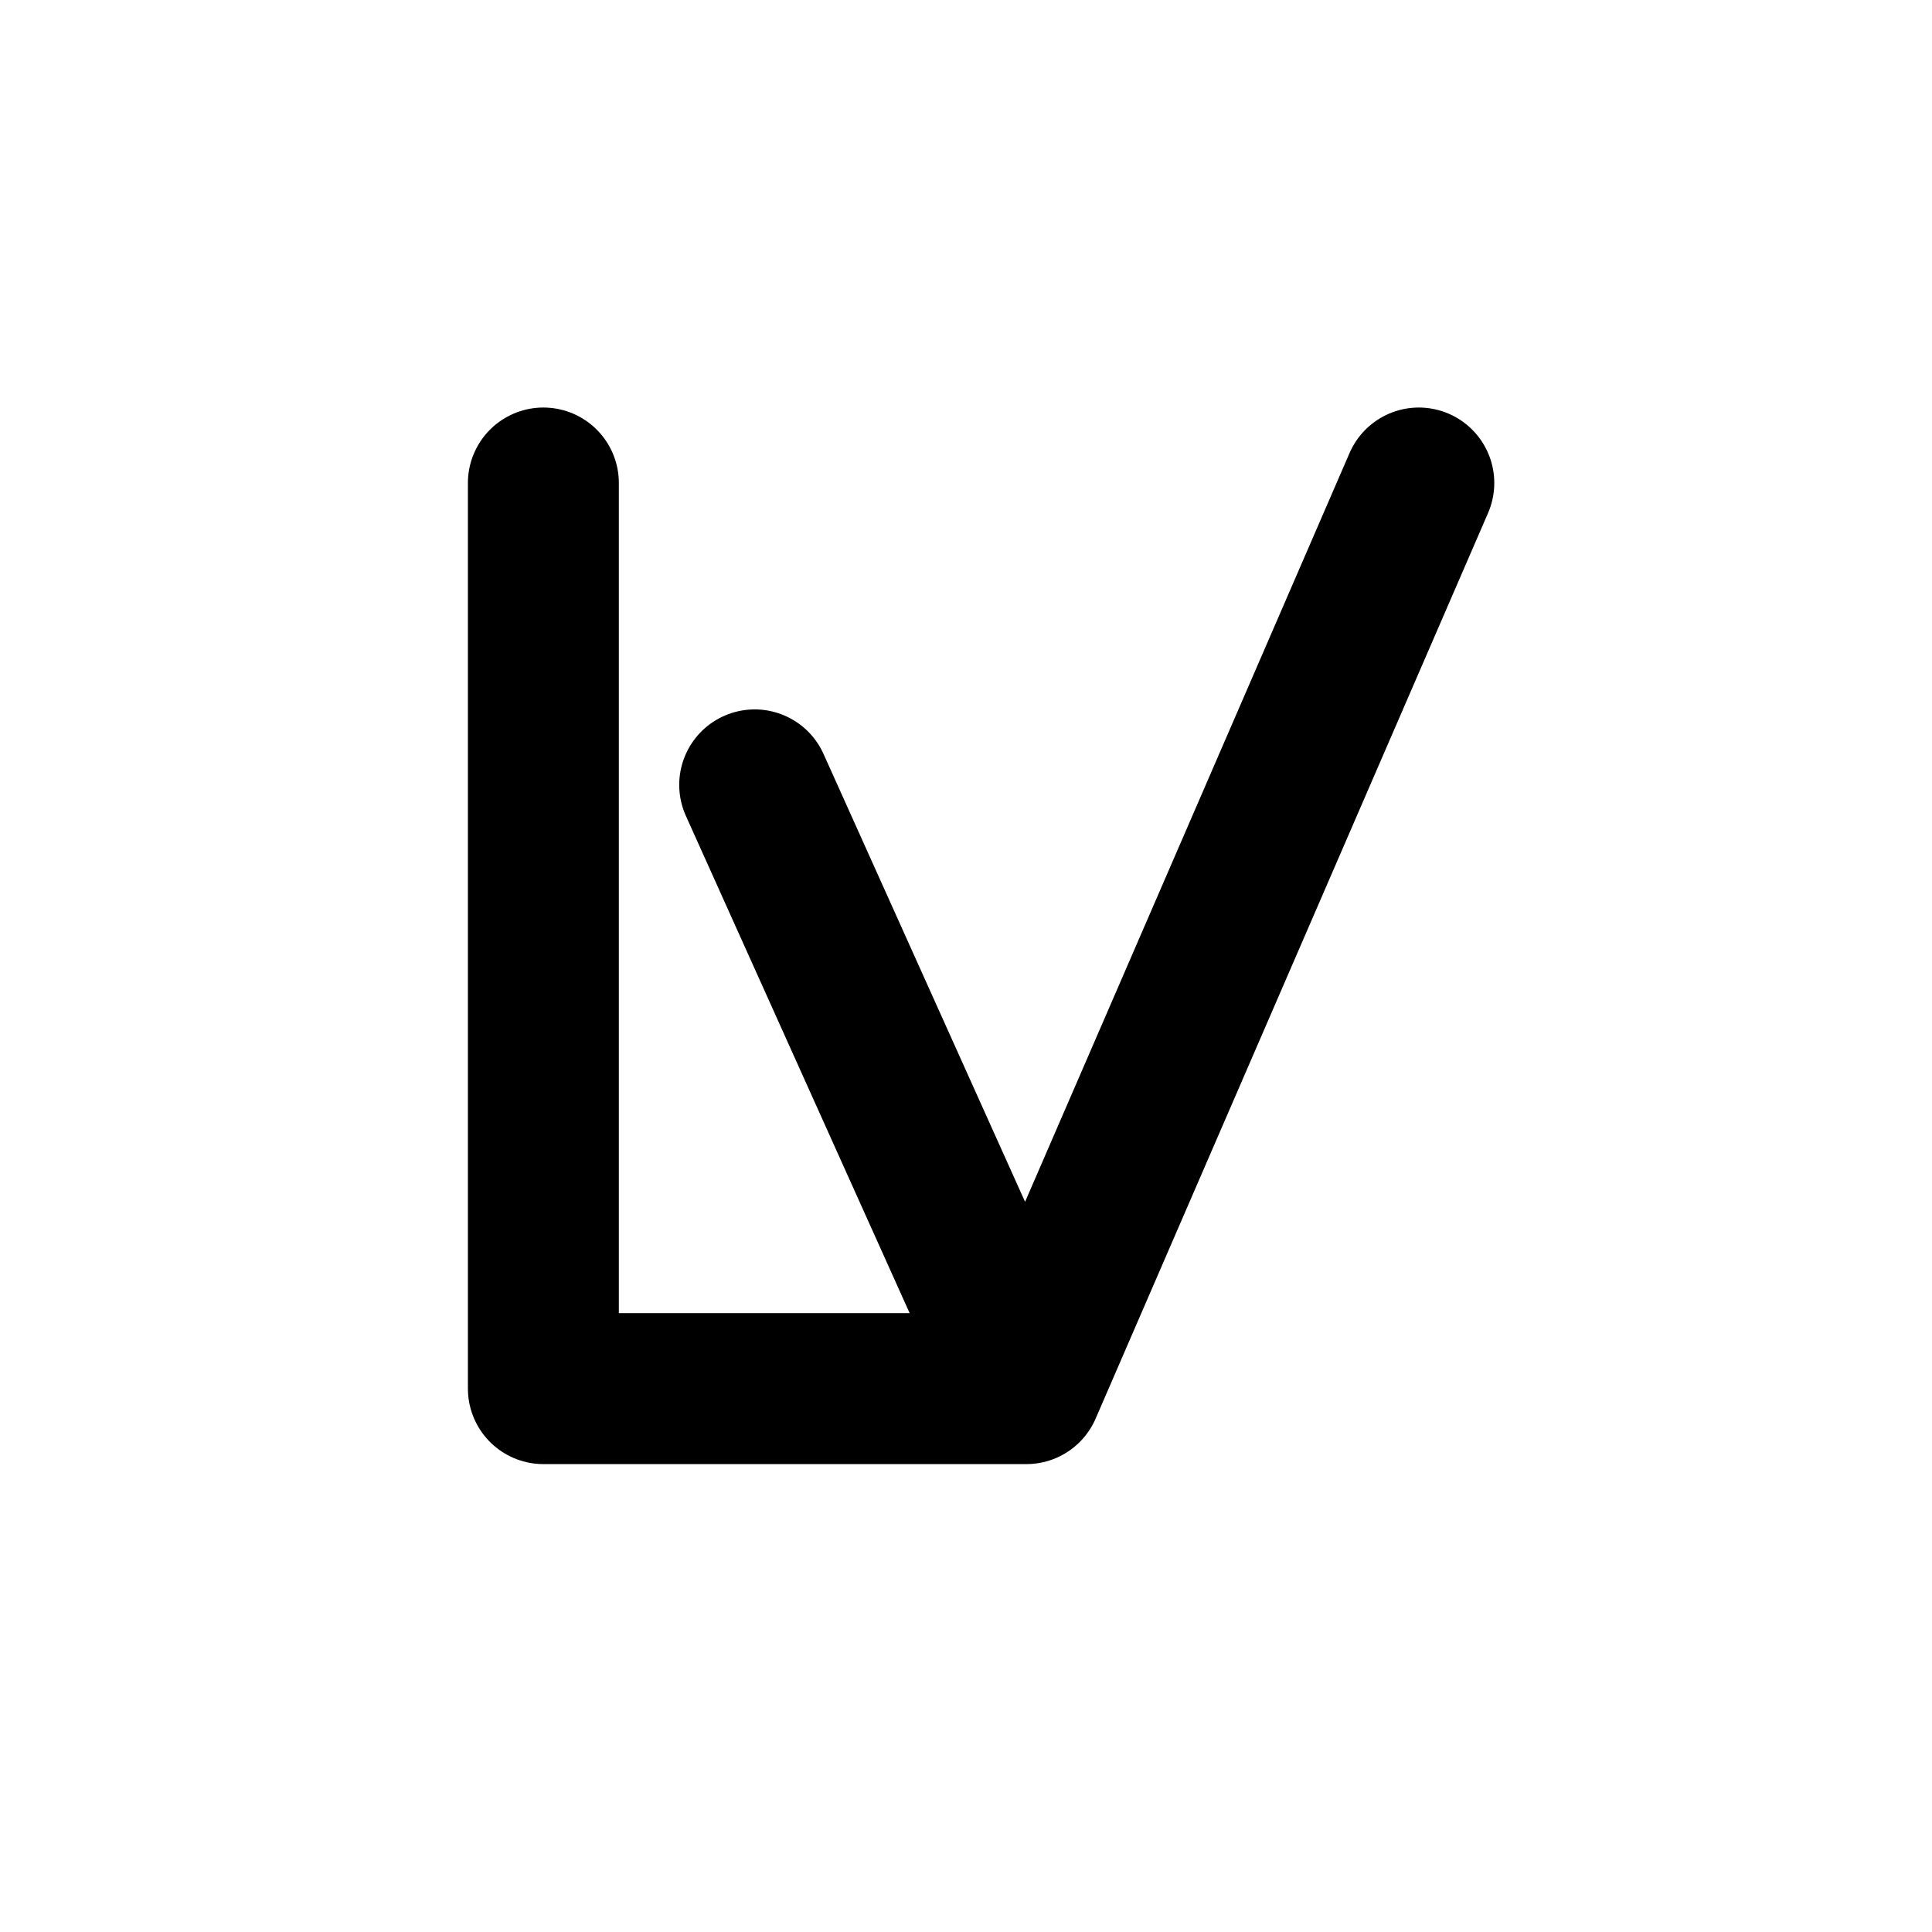
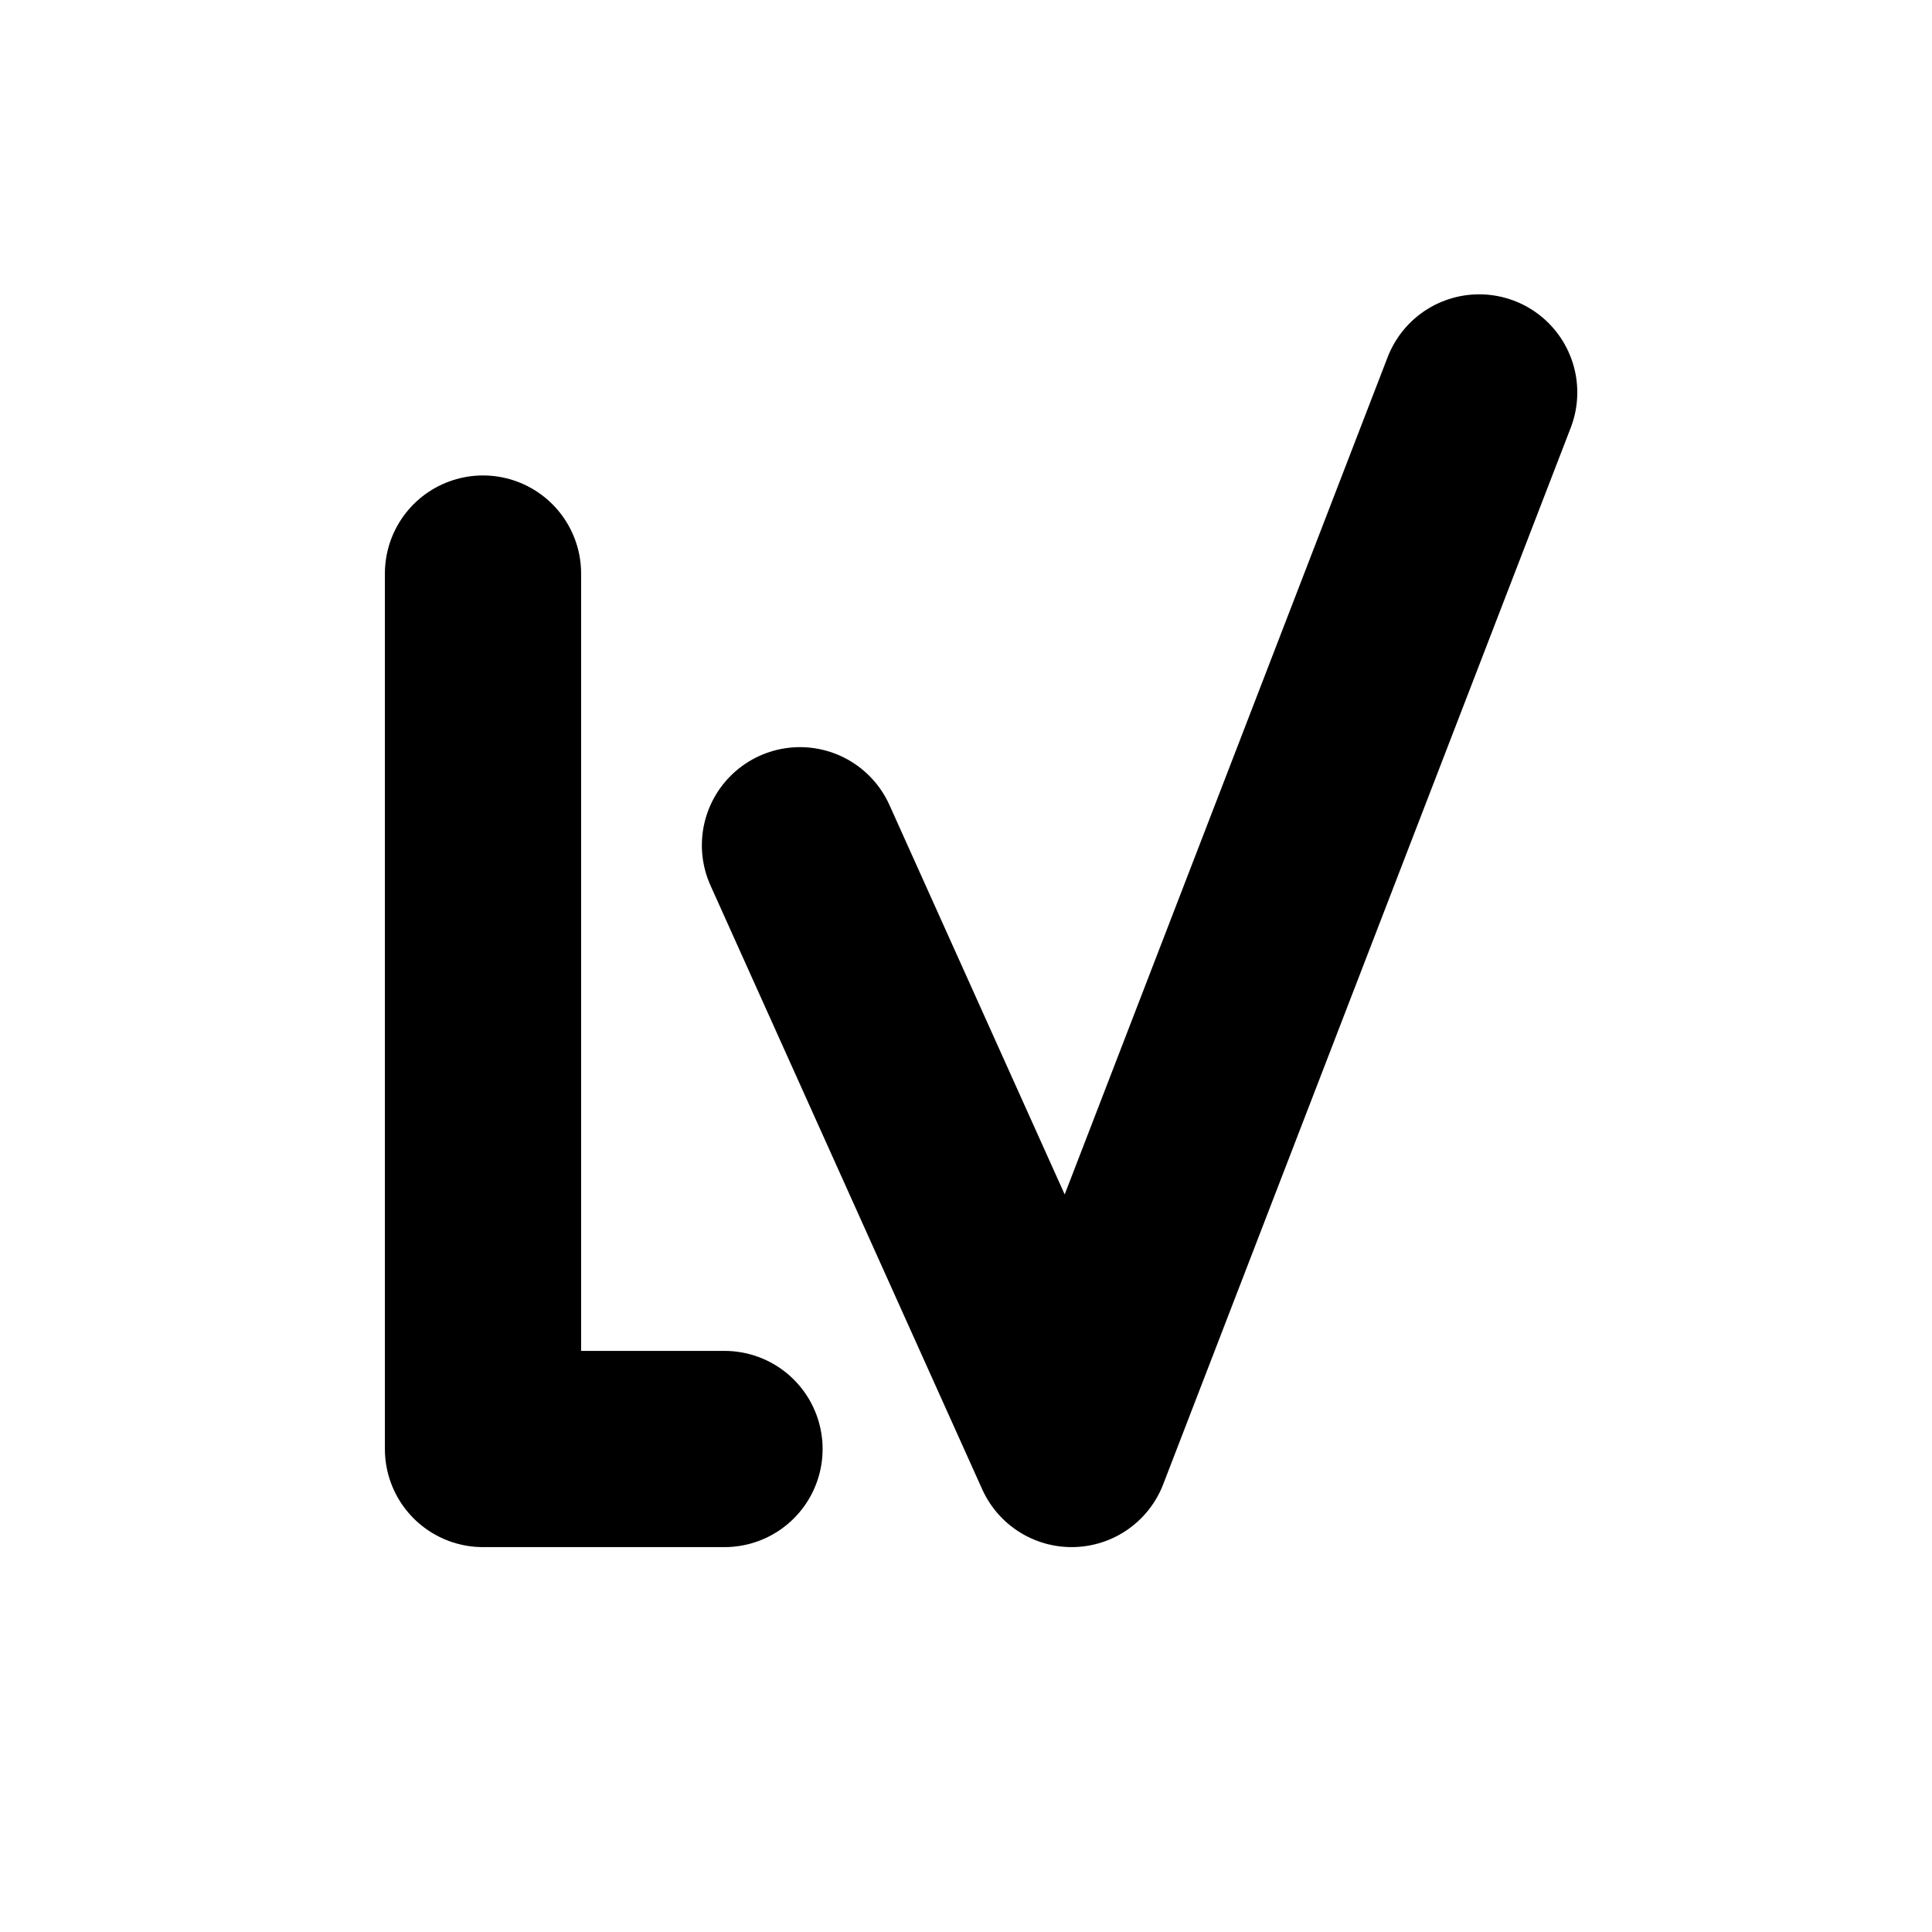
<svg xmlns="http://www.w3.org/2000/svg" viewBox="0 0 64 64" role="img" aria-label="LvPrime">
-   <path d="M18 16V46H34L47 16M25 26L34 46" fill="none" stroke="currentColor" stroke-width="5" stroke-linecap="round" stroke-linejoin="round" />
+   <path d="M16 19V48H24M26.5 28L35.5 48L49 13" fill="none" stroke="currentColor" stroke-width="6.5" stroke-linecap="round" stroke-linejoin="round" />
</svg>
